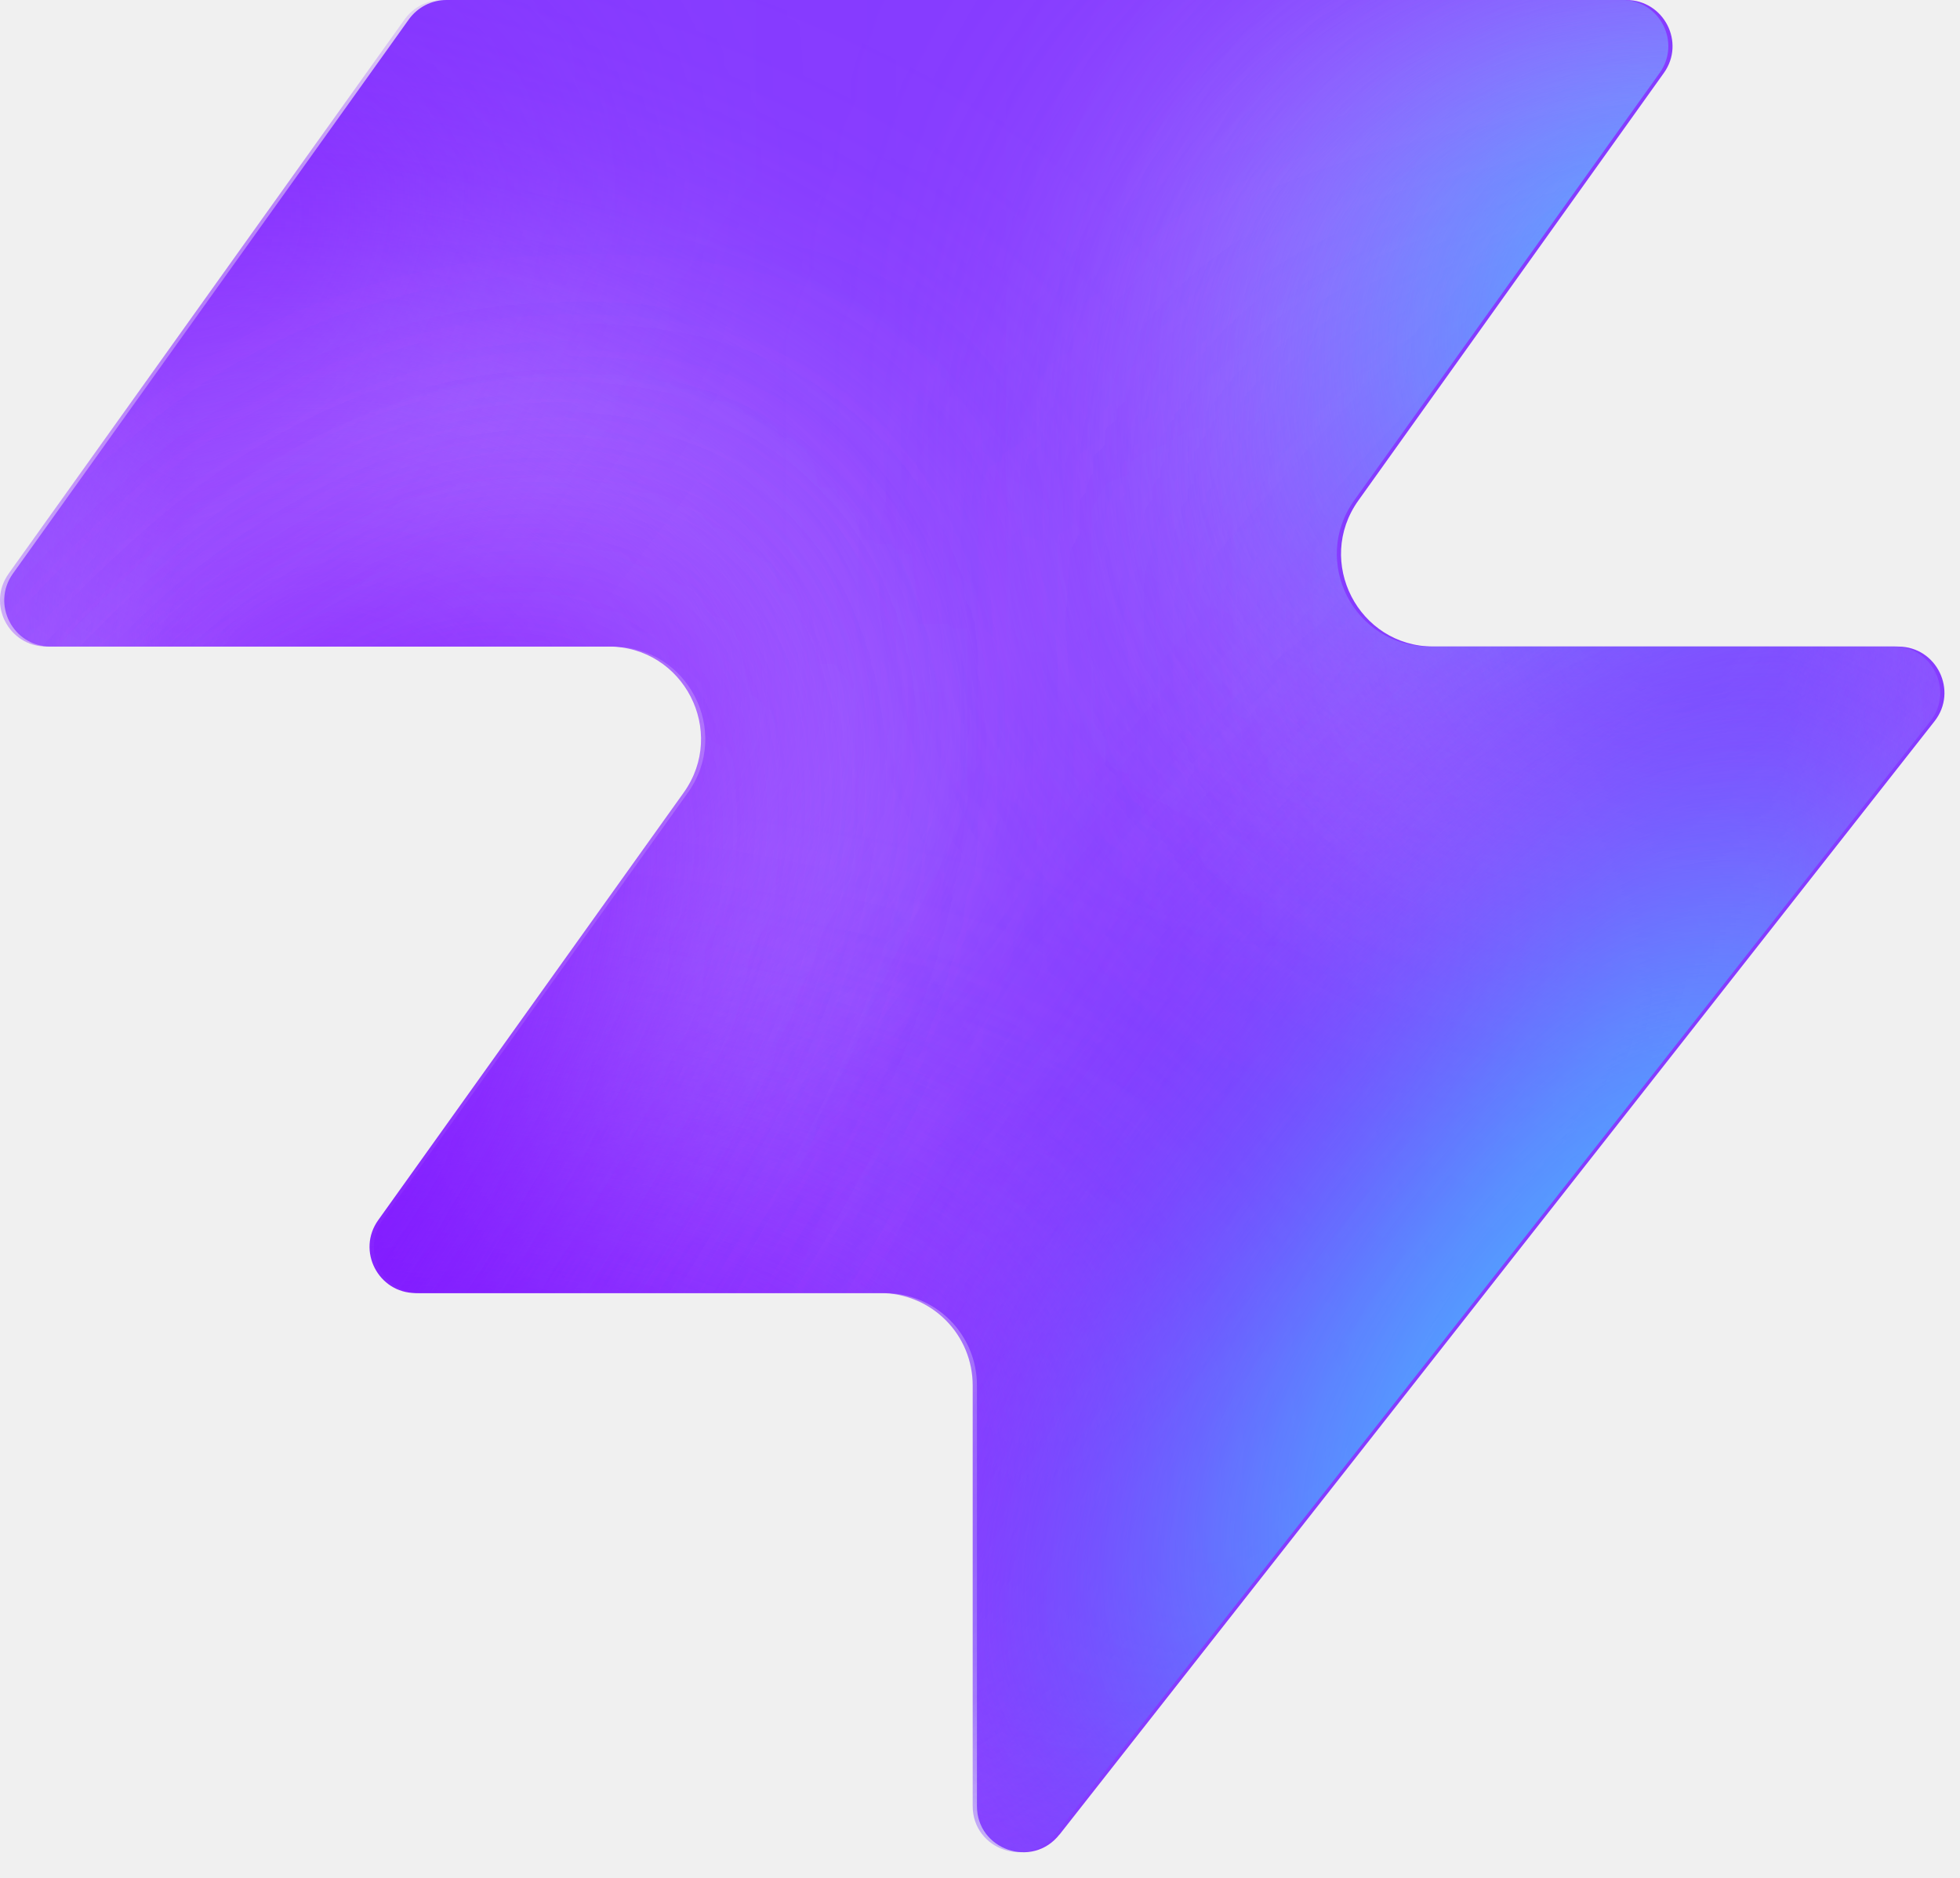
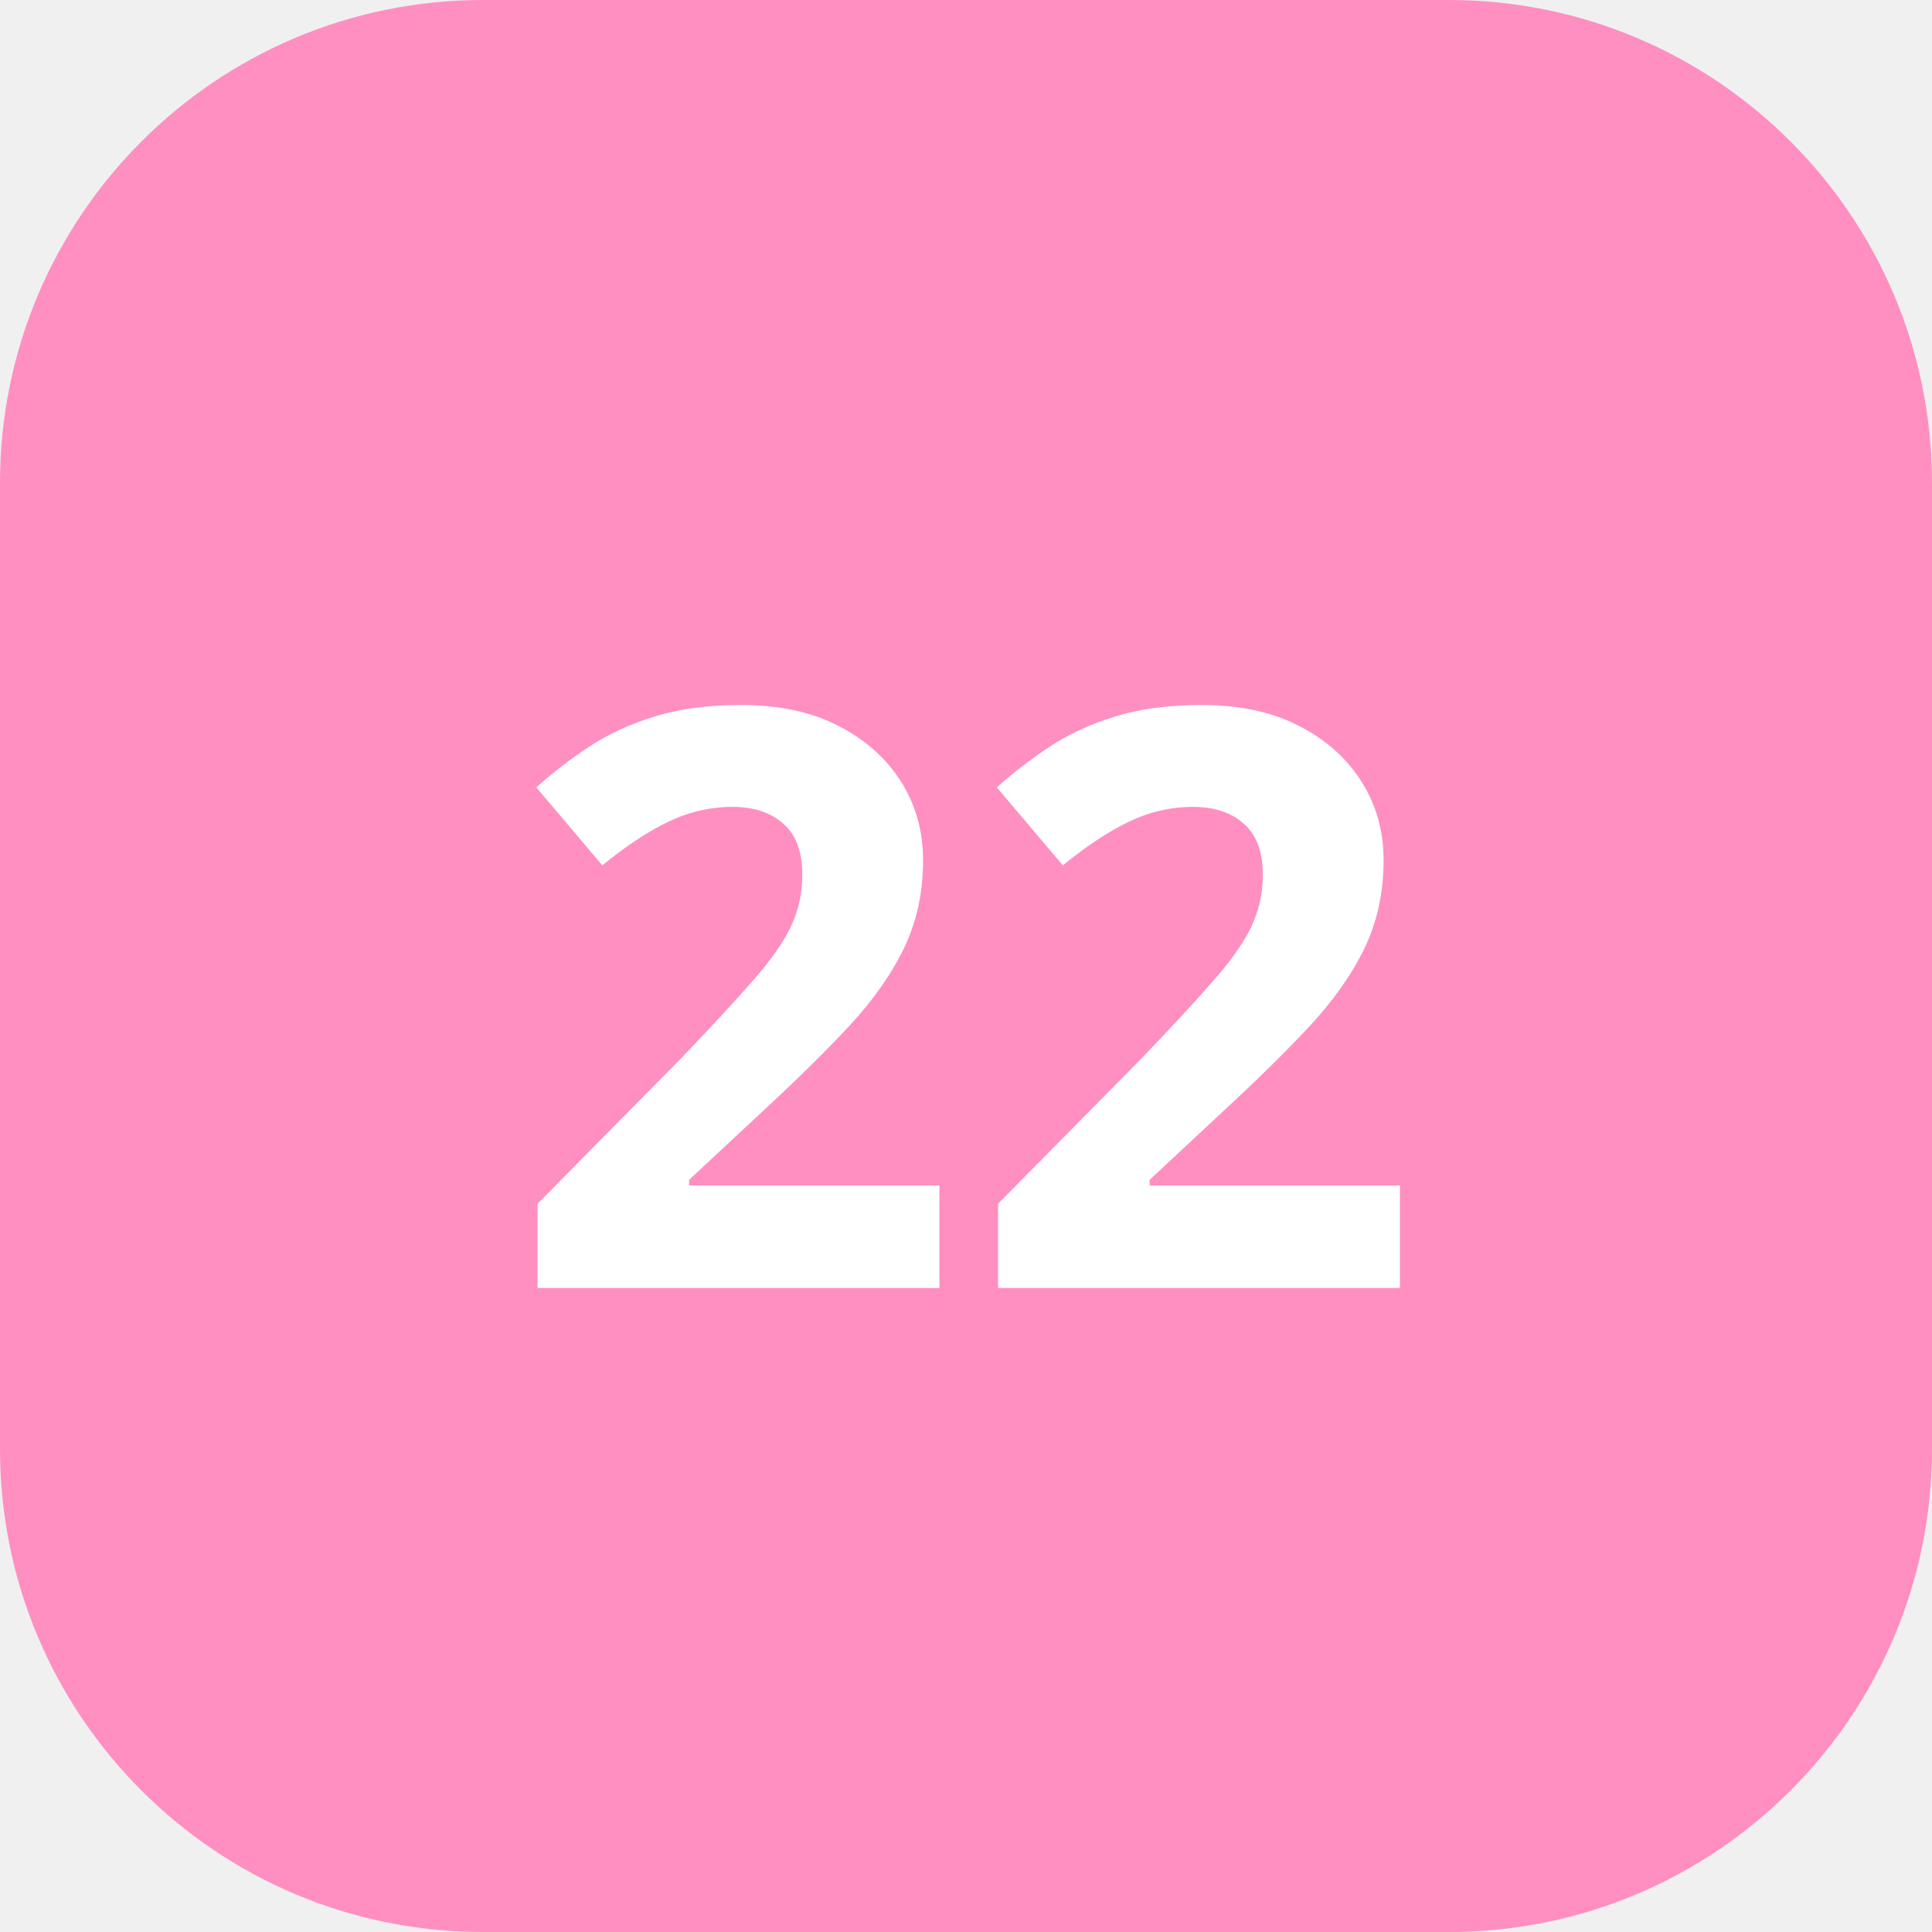
- <svg xmlns="http://www.w3.org/2000/svg" width="48" height="46" fill="none" viewBox="0 0 48 46">
-   <path fill="#863bff" d="M25.946 44.938c-.664.845-2.021.375-2.021-.698V33.937a2.26 2.26 0 0 0-2.262-2.262H10.287c-.92 0-1.456-1.04-.92-1.788l7.48-10.471c1.07-1.497 0-3.578-1.842-3.578H1.237c-.92 0-1.456-1.04-.92-1.788L10.013.474c.214-.297.556-.474.92-.474h28.894c.92 0 1.456 1.04.92 1.788l-7.48 10.471c-1.07 1.498 0 3.579 1.842 3.579h11.377c.943 0 1.473 1.088.89 1.83L25.947 44.94z" style="fill:#863bff;fill:color(display-p3 .525 .23 1);fill-opacity:1" />
-   <mask id="a" width="48" height="46" x="0" y="0" maskUnits="userSpaceOnUse" style="mask-type:alpha">
-     <path fill="#000" d="M25.842 44.938c-.664.844-2.021.375-2.021-.698V33.937a2.26 2.26 0 0 0-2.262-2.262H10.183c-.92 0-1.456-1.04-.92-1.788l7.48-10.471c1.07-1.498 0-3.579-1.842-3.579H1.133c-.92 0-1.456-1.04-.92-1.787L9.91.473c.214-.297.556-.474.92-.474h28.894c.92 0 1.456 1.04.92 1.788l-7.48 10.471c-1.07 1.498 0 3.578 1.842 3.578h11.377c.943 0 1.473 1.088.89 1.832L25.843 44.94z" style="fill:#000;fill-opacity:1" />
-   </mask>
-   <g mask="url(#a)">
-     <g filter="url(#b)">
-       <ellipse cx="5.508" cy="14.704" fill="#ede6ff" rx="5.508" ry="14.704" style="fill:#ede6ff;fill:color(display-p3 .927 .903 1);fill-opacity:1" transform="matrix(.00324 1 1 -.00324 -4.47 31.516)" />
-     </g>
-     <g filter="url(#c)">
-       <ellipse cx="10.399" cy="29.851" fill="#ede6ff" rx="10.399" ry="29.851" style="fill:#ede6ff;fill:color(display-p3 .927 .903 1);fill-opacity:1" transform="matrix(.00324 1 1 -.00324 -39.328 7.883)" />
-     </g>
-     <g filter="url(#d)">
-       <ellipse cx="5.508" cy="30.487" fill="#7e14ff" rx="5.508" ry="30.487" style="fill:#7e14ff;fill:color(display-p3 .492 .077 1);fill-opacity:1" transform="rotate(89.814 -25.913 -14.639)scale(1 -1)" />
-     </g>
-     <g filter="url(#e)">
-       <ellipse cx="5.508" cy="30.599" fill="#7e14ff" rx="5.508" ry="30.599" style="fill:#7e14ff;fill:color(display-p3 .492 .077 1);fill-opacity:1" transform="rotate(89.814 -32.644 -3.334)scale(1 -1)" />
-     </g>
-     <g filter="url(#f)">
-       <ellipse cx="5.508" cy="30.599" fill="#7e14ff" rx="5.508" ry="30.599" style="fill:#7e14ff;fill:color(display-p3 .492 .077 1);fill-opacity:1" transform="matrix(.00324 1 1 -.00324 -34.34 30.47)" />
-     </g>
-     <g filter="url(#g)">
-       <ellipse cx="14.072" cy="22.078" fill="#ede6ff" rx="14.072" ry="22.078" style="fill:#ede6ff;fill:color(display-p3 .927 .903 1);fill-opacity:1" transform="rotate(93.35 24.506 48.493)scale(-1 1)" />
-     </g>
-     <g filter="url(#h)">
-       <ellipse cx="3.47" cy="21.501" fill="#7e14ff" rx="3.47" ry="21.501" style="fill:#7e14ff;fill:color(display-p3 .492 .077 1);fill-opacity:1" transform="rotate(89.009 28.708 47.59)scale(-1 1)" />
-     </g>
-     <g filter="url(#i)">
-       <ellipse cx="3.47" cy="21.501" fill="#7e14ff" rx="3.47" ry="21.501" style="fill:#7e14ff;fill:color(display-p3 .492 .077 1);fill-opacity:1" transform="rotate(89.009 28.708 47.59)scale(-1 1)" />
-     </g>
-     <g filter="url(#j)">
-       <ellipse cx=".387" cy="8.972" fill="#7e14ff" rx="4.407" ry="29.108" style="fill:#7e14ff;fill:color(display-p3 .492 .077 1);fill-opacity:1" transform="rotate(39.51 .387 8.972)" />
-     </g>
-     <g filter="url(#k)">
-       <ellipse cx="47.523" cy="-6.092" fill="#7e14ff" rx="4.407" ry="29.108" style="fill:#7e14ff;fill:color(display-p3 .492 .077 1);fill-opacity:1" transform="rotate(37.892 47.523 -6.092)" />
-     </g>
-     <g filter="url(#l)">
-       <ellipse cx="41.412" cy="6.333" fill="#47bfff" rx="5.971" ry="9.665" style="fill:#47bfff;fill:color(display-p3 .28 .748 1);fill-opacity:1" transform="rotate(37.892 41.412 6.333)" />
-     </g>
-     <g filter="url(#m)">
-       <ellipse cx="-1.879" cy="38.332" fill="#7e14ff" rx="4.407" ry="29.108" style="fill:#7e14ff;fill:color(display-p3 .492 .077 1);fill-opacity:1" transform="rotate(37.892 -1.88 38.332)" />
-     </g>
-     <g filter="url(#n)">
-       <ellipse cx="-1.879" cy="38.332" fill="#7e14ff" rx="4.407" ry="29.108" style="fill:#7e14ff;fill:color(display-p3 .492 .077 1);fill-opacity:1" transform="rotate(37.892 -1.88 38.332)" />
-     </g>
-     <g filter="url(#o)">
-       <ellipse cx="35.651" cy="29.907" fill="#7e14ff" rx="4.407" ry="29.108" style="fill:#7e14ff;fill:color(display-p3 .492 .077 1);fill-opacity:1" transform="rotate(37.892 35.651 29.907)" />
-     </g>
-     <g filter="url(#p)">
-       <ellipse cx="38.418" cy="32.4" fill="#47bfff" rx="5.971" ry="15.297" style="fill:#47bfff;fill:color(display-p3 .28 .748 1);fill-opacity:1" transform="rotate(37.892 38.418 32.4)" />
-     </g>
-   </g>
-   <defs>
-     <filter id="b" width="60.045" height="41.654" x="-19.77" y="16.149" color-interpolation-filters="sRGB" filterUnits="userSpaceOnUse">
-       <feFlood flood-opacity="0" result="BackgroundImageFix" />
-       <feBlend in="SourceGraphic" in2="BackgroundImageFix" result="shape" />
-       <feGaussianBlur result="effect1_foregroundBlur_2002_17158" stdDeviation="7.659" />
-     </filter>
-     <filter id="c" width="90.34" height="51.437" x="-54.613" y="-7.533" color-interpolation-filters="sRGB" filterUnits="userSpaceOnUse">
-       <feFlood flood-opacity="0" result="BackgroundImageFix" />
-       <feBlend in="SourceGraphic" in2="BackgroundImageFix" result="shape" />
-       <feGaussianBlur result="effect1_foregroundBlur_2002_17158" stdDeviation="7.659" />
-     </filter>
-     <filter id="d" width="79.355" height="29.4" x="-49.64" y="2.03" color-interpolation-filters="sRGB" filterUnits="userSpaceOnUse">
-       <feFlood flood-opacity="0" result="BackgroundImageFix" />
-       <feBlend in="SourceGraphic" in2="BackgroundImageFix" result="shape" />
-       <feGaussianBlur result="effect1_foregroundBlur_2002_17158" stdDeviation="4.596" />
-     </filter>
-     <filter id="e" width="79.579" height="29.4" x="-45.045" y="20.029" color-interpolation-filters="sRGB" filterUnits="userSpaceOnUse">
-       <feFlood flood-opacity="0" result="BackgroundImageFix" />
-       <feBlend in="SourceGraphic" in2="BackgroundImageFix" result="shape" />
-       <feGaussianBlur result="effect1_foregroundBlur_2002_17158" stdDeviation="4.596" />
-     </filter>
-     <filter id="f" width="79.579" height="29.4" x="-43.513" y="21.178" color-interpolation-filters="sRGB" filterUnits="userSpaceOnUse">
-       <feFlood flood-opacity="0" result="BackgroundImageFix" />
-       <feBlend in="SourceGraphic" in2="BackgroundImageFix" result="shape" />
-       <feGaussianBlur result="effect1_foregroundBlur_2002_17158" stdDeviation="4.596" />
-     </filter>
-     <filter id="g" width="74.749" height="58.852" x="15.756" y="-17.901" color-interpolation-filters="sRGB" filterUnits="userSpaceOnUse">
-       <feFlood flood-opacity="0" result="BackgroundImageFix" />
-       <feBlend in="SourceGraphic" in2="BackgroundImageFix" result="shape" />
-       <feGaussianBlur result="effect1_foregroundBlur_2002_17158" stdDeviation="7.659" />
-     </filter>
-     <filter id="h" width="61.377" height="25.362" x="23.548" y="2.284" color-interpolation-filters="sRGB" filterUnits="userSpaceOnUse">
-       <feFlood flood-opacity="0" result="BackgroundImageFix" />
-       <feBlend in="SourceGraphic" in2="BackgroundImageFix" result="shape" />
-       <feGaussianBlur result="effect1_foregroundBlur_2002_17158" stdDeviation="4.596" />
-     </filter>
-     <filter id="i" width="61.377" height="25.362" x="23.548" y="2.284" color-interpolation-filters="sRGB" filterUnits="userSpaceOnUse">
-       <feFlood flood-opacity="0" result="BackgroundImageFix" />
-       <feBlend in="SourceGraphic" in2="BackgroundImageFix" result="shape" />
-       <feGaussianBlur result="effect1_foregroundBlur_2002_17158" stdDeviation="4.596" />
-     </filter>
-     <filter id="j" width="56.045" height="63.649" x="-27.636" y="-22.853" color-interpolation-filters="sRGB" filterUnits="userSpaceOnUse">
-       <feFlood flood-opacity="0" result="BackgroundImageFix" />
-       <feBlend in="SourceGraphic" in2="BackgroundImageFix" result="shape" />
-       <feGaussianBlur result="effect1_foregroundBlur_2002_17158" stdDeviation="4.596" />
-     </filter>
-     <filter id="k" width="54.814" height="64.646" x="20.116" y="-38.415" color-interpolation-filters="sRGB" filterUnits="userSpaceOnUse">
-       <feFlood flood-opacity="0" result="BackgroundImageFix" />
-       <feBlend in="SourceGraphic" in2="BackgroundImageFix" result="shape" />
-       <feGaussianBlur result="effect1_foregroundBlur_2002_17158" stdDeviation="4.596" />
-     </filter>
-     <filter id="l" width="33.541" height="35.313" x="24.641" y="-11.323" color-interpolation-filters="sRGB" filterUnits="userSpaceOnUse">
-       <feFlood flood-opacity="0" result="BackgroundImageFix" />
-       <feBlend in="SourceGraphic" in2="BackgroundImageFix" result="shape" />
-       <feGaussianBlur result="effect1_foregroundBlur_2002_17158" stdDeviation="4.596" />
-     </filter>
-     <filter id="m" width="54.814" height="64.646" x="-29.286" y="6.009" color-interpolation-filters="sRGB" filterUnits="userSpaceOnUse">
-       <feFlood flood-opacity="0" result="BackgroundImageFix" />
-       <feBlend in="SourceGraphic" in2="BackgroundImageFix" result="shape" />
-       <feGaussianBlur result="effect1_foregroundBlur_2002_17158" stdDeviation="4.596" />
-     </filter>
-     <filter id="n" width="54.814" height="64.646" x="-29.286" y="6.009" color-interpolation-filters="sRGB" filterUnits="userSpaceOnUse">
-       <feFlood flood-opacity="0" result="BackgroundImageFix" />
-       <feBlend in="SourceGraphic" in2="BackgroundImageFix" result="shape" />
-       <feGaussianBlur result="effect1_foregroundBlur_2002_17158" stdDeviation="4.596" />
-     </filter>
-     <filter id="o" width="54.814" height="64.646" x="8.244" y="-2.416" color-interpolation-filters="sRGB" filterUnits="userSpaceOnUse">
-       <feFlood flood-opacity="0" result="BackgroundImageFix" />
-       <feBlend in="SourceGraphic" in2="BackgroundImageFix" result="shape" />
-       <feGaussianBlur result="effect1_foregroundBlur_2002_17158" stdDeviation="4.596" />
-     </filter>
-     <filter id="p" width="39.409" height="43.623" x="18.713" y="10.588" color-interpolation-filters="sRGB" filterUnits="userSpaceOnUse">
-       <feFlood flood-opacity="0" result="BackgroundImageFix" />
-       <feBlend in="SourceGraphic" in2="BackgroundImageFix" result="shape" />
-       <feGaussianBlur result="effect1_foregroundBlur_2002_17158" stdDeviation="4.596" />
-     </filter>
-   </defs>
+ <svg xmlns="http://www.w3.org/2000/svg" width="48" height="48" viewBox="0 0 48 48">
+   <rect width="48" height="48" rx="12" fill="#ff8fc0" />
+   <text x="24" y="32" text-anchor="middle" font-family="sans-serif" font-size="20" font-weight="bold" fill="#ffffff">22</text>
</svg>
